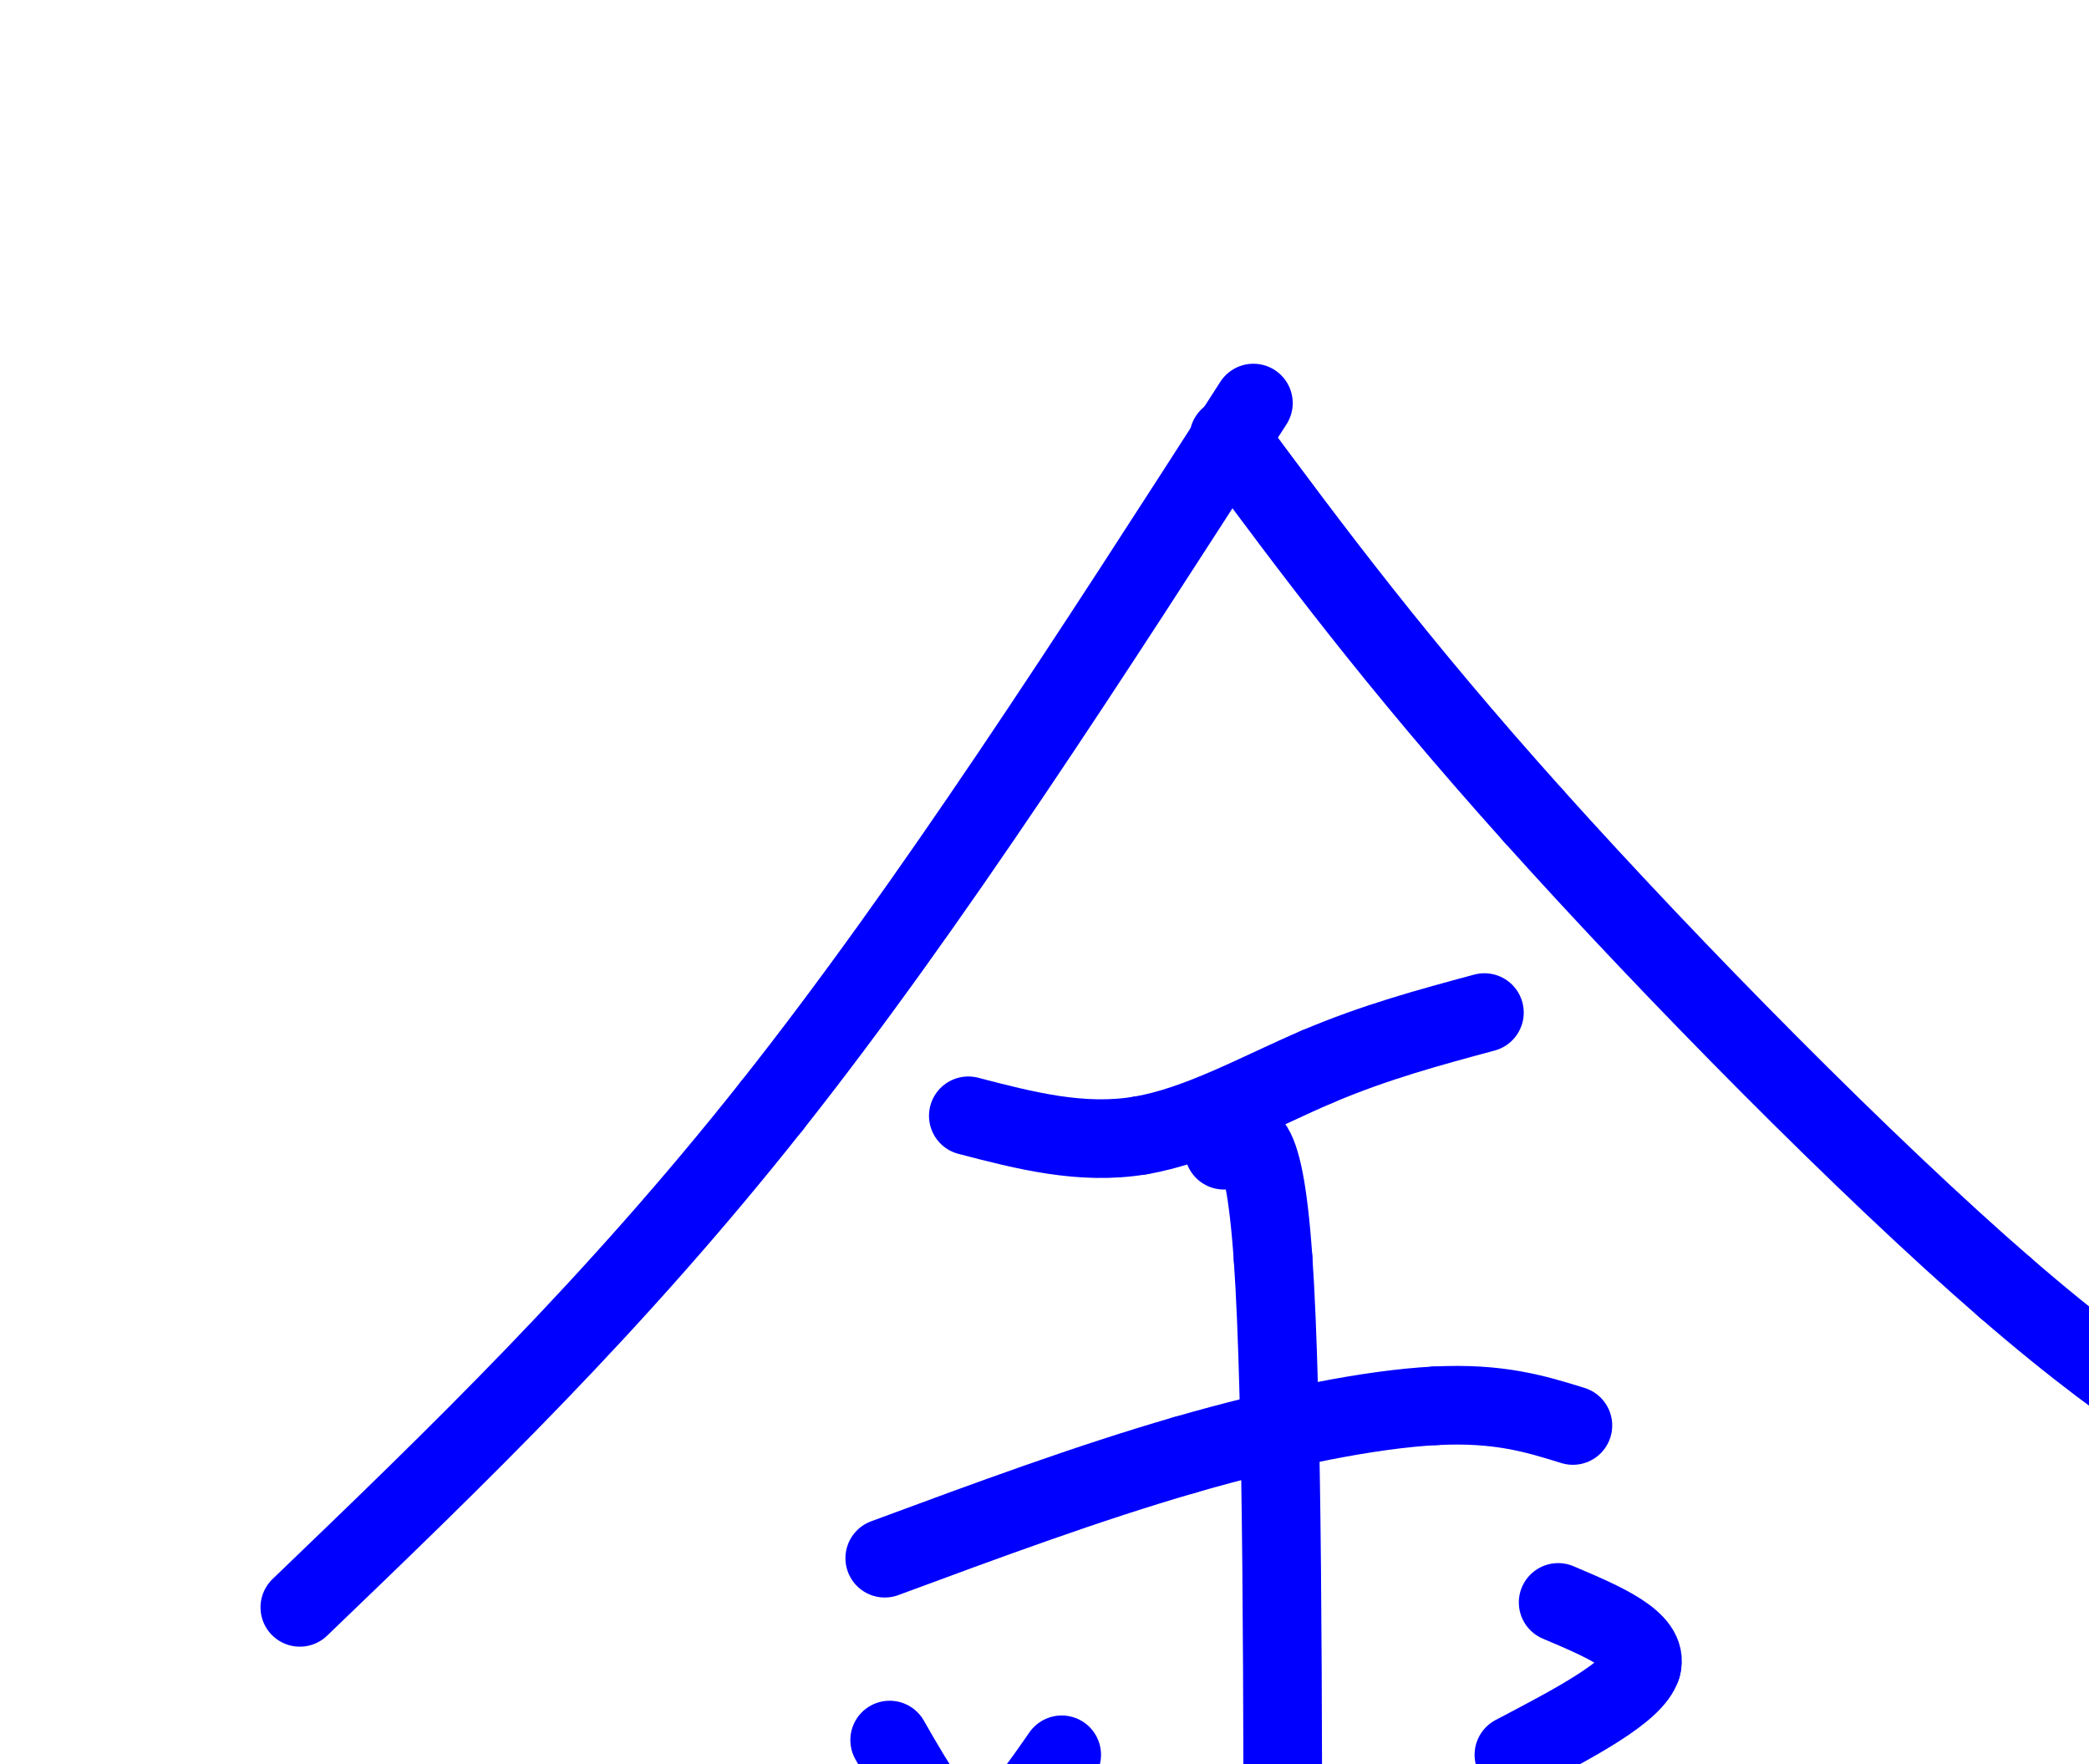
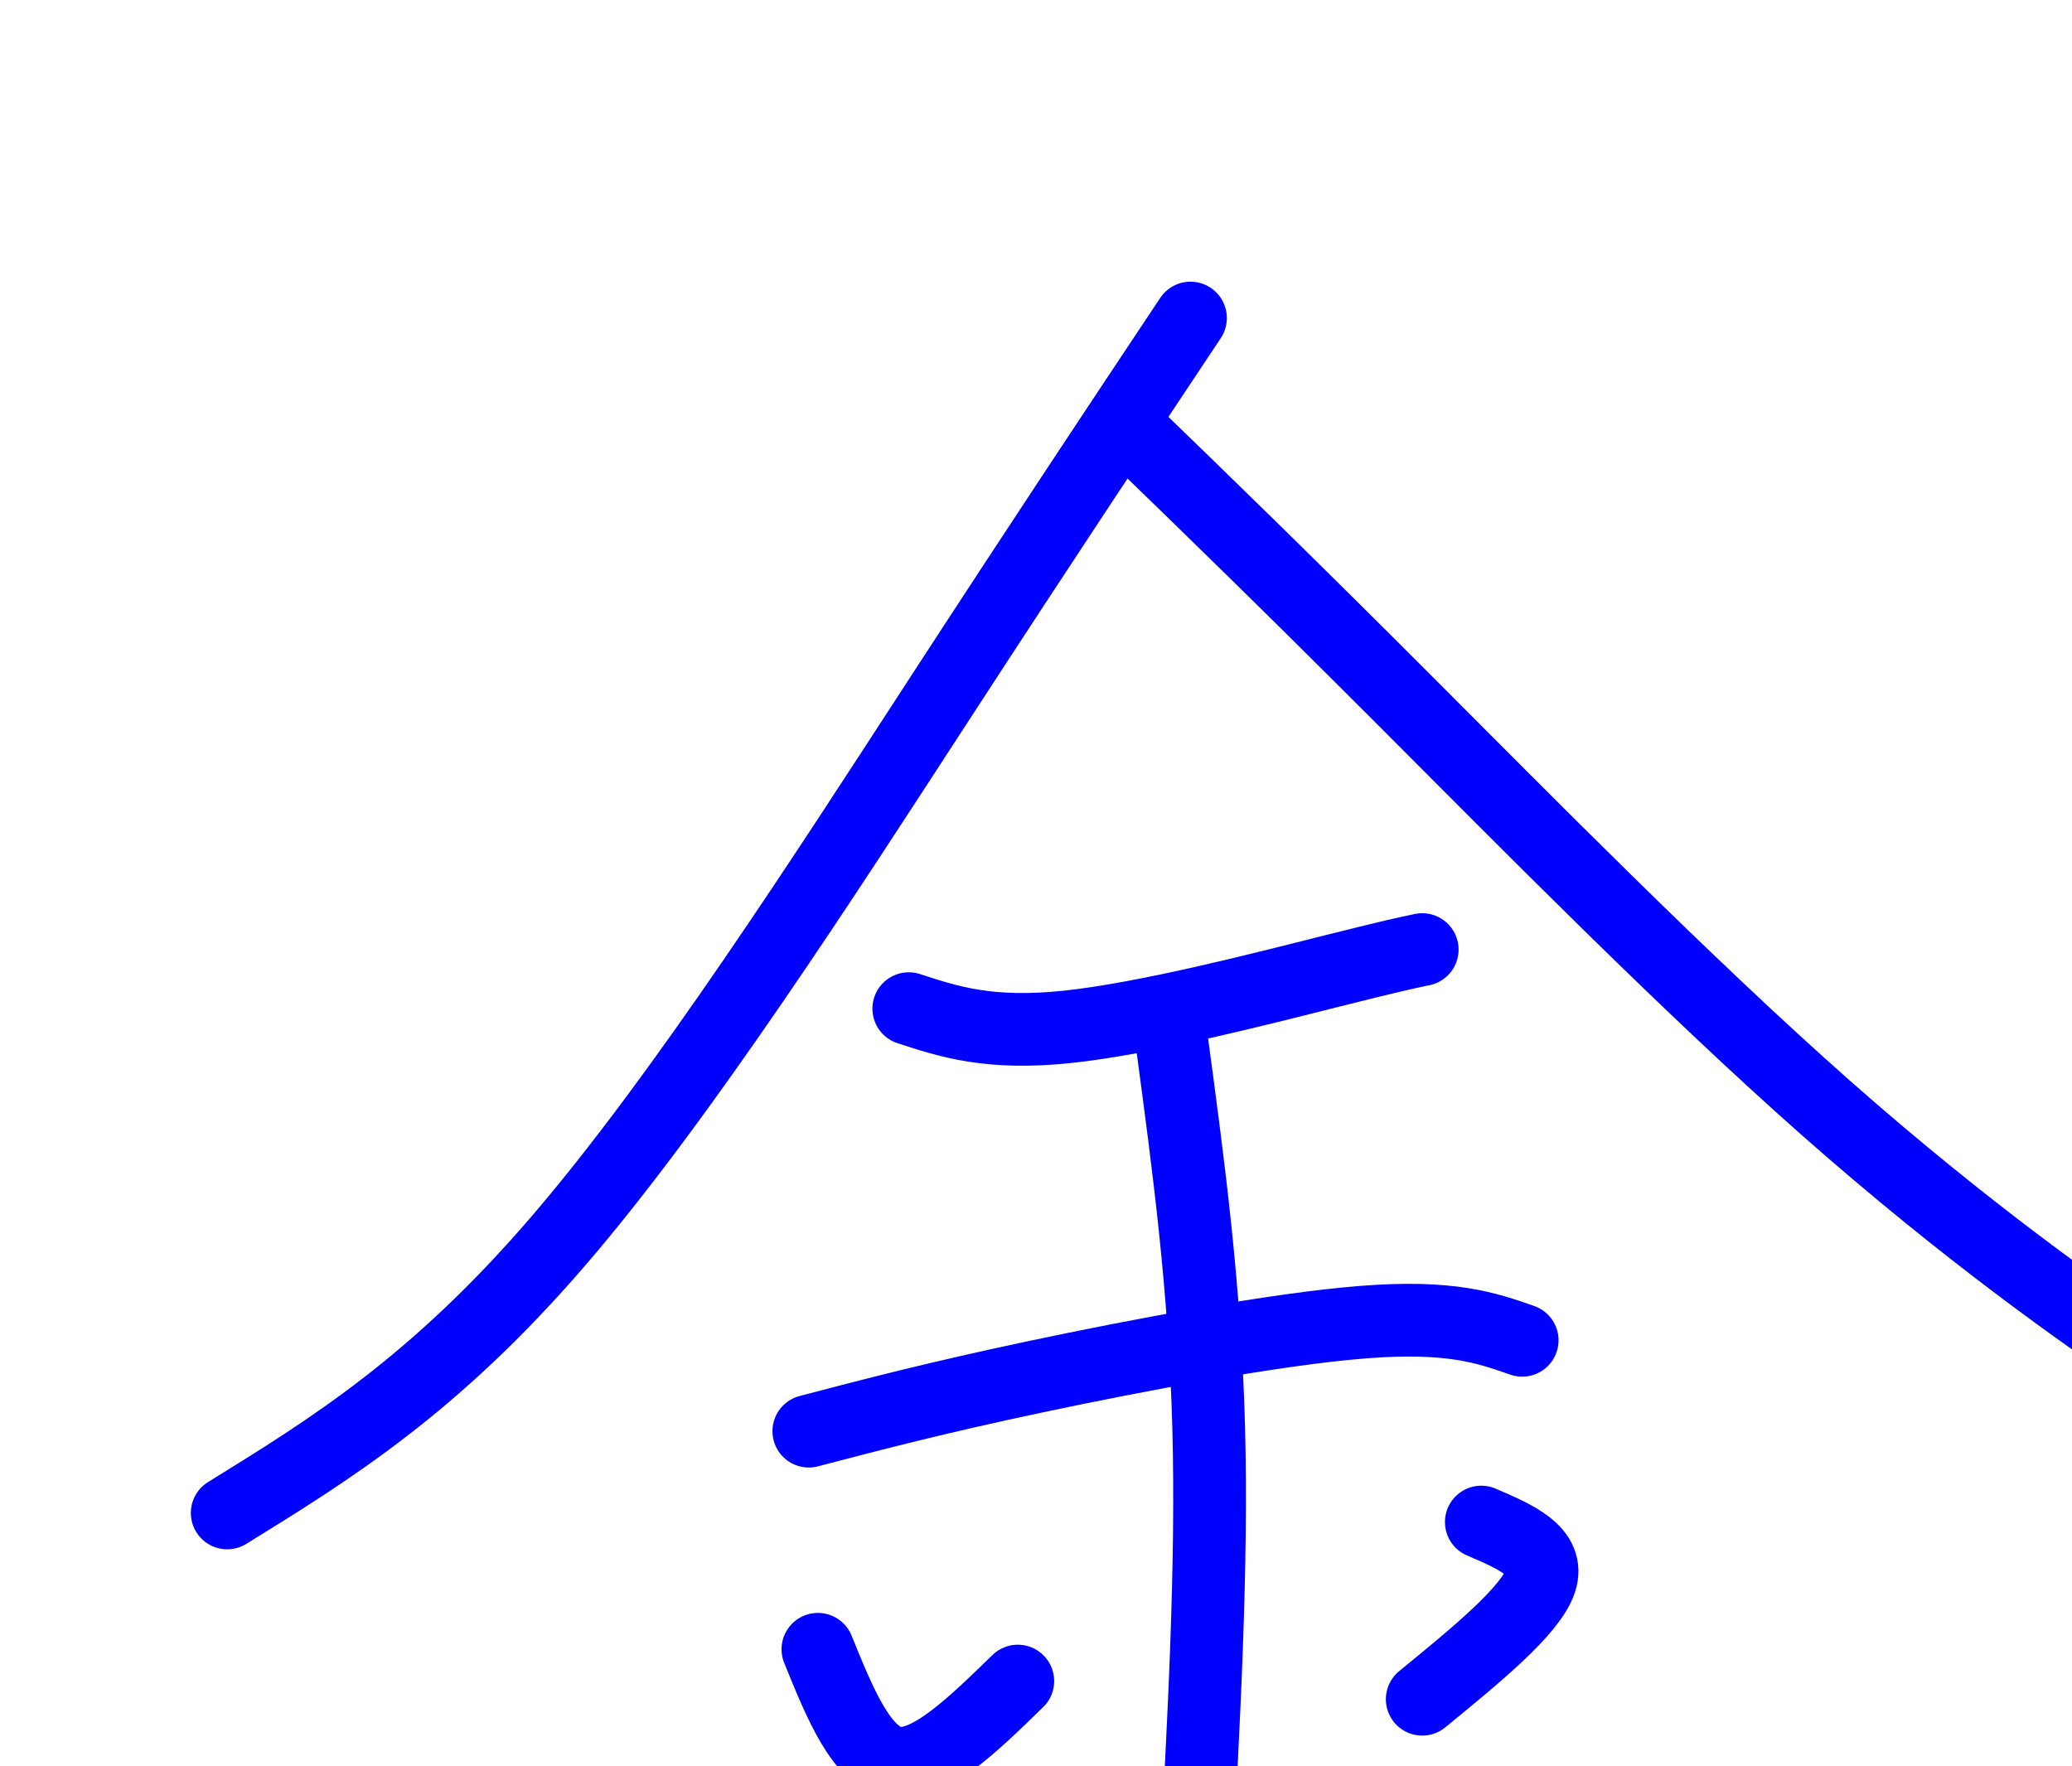
<svg xmlns="http://www.w3.org/2000/svg" viewbox="0 0 512 512">
-   <g id="b0">
-     <path fill="none" stroke="blue" stroke-width="16" stroke-linecap="round" d="M 255 82 C 222.17 133.08 189.33 184.17 157 225" />
-     <path fill="none" stroke="blue" stroke-width="16" stroke-linecap="round" d="M 157 225 C 124.67 265.83 92.83 296.42 61 327" />
-   </g>
-   <g id="b1">
-     <path fill="none" stroke="blue" stroke-width="16" stroke-linecap="round" d="M 250 89 C 266.89 111.78 283.78 134.56 312 166" />
-     <path fill="none" stroke="blue" stroke-width="16" stroke-linecap="round" d="M 312 166 C 340.22 197.44 379.78 237.56 408 262" />
-     <path fill="none" stroke="blue" stroke-width="16" stroke-linecap="round" d="M 408 262 C 436.22 286.44 453.11 295.22 470 304" />
-   </g>
-   <g id="b2">
-     <path fill="none" stroke="blue" stroke-width="16" stroke-linecap="round" d="M 197 227 C 208.53 230.00 220.07 233.00 232 231" />
-     <path fill="none" stroke="blue" stroke-width="16" stroke-linecap="round" d="M 232 231 C 243.93 229.00 256.27 222.00 268 217" />
-     <path fill="none" stroke="blue" stroke-width="16" stroke-linecap="round" d="M 268 217 C 279.73 212.00 290.87 209.00 302 206" />
-   </g>
-   <g id="b3">
-     <path fill="none" stroke="blue" stroke-width="16" stroke-linecap="round" d="M 180 317 C 200.71 309.33 221.42 301.67 241 296" />
-     <path fill="none" stroke="blue" stroke-width="16" stroke-linecap="round" d="M 241 296 C 260.58 290.33 279.02 286.67 292 286" />
-     <path fill="none" stroke="blue" stroke-width="16" stroke-linecap="round" d="M 292 286 C 304.98 285.33 312.49 287.67 320 290" />
-   </g>
-   <g id="b4">
-     <path fill="none" stroke="blue" stroke-width="16" stroke-linecap="round" d="M 249 234 C 253.00 230.67 257.00 227.33 259 256" />
-     <path fill="none" stroke="blue" stroke-width="16" stroke-linecap="round" d="M 259 256 C 261.00 284.67 261.00 345.33 261 406" />
-   </g>
-   <g id="b5">
-     <path fill="none" stroke="blue" stroke-width="16" stroke-linecap="round" d="M 181 354 C 186.58 363.75 192.17 373.50 198 374" />
-     <path fill="none" stroke="blue" stroke-width="16" stroke-linecap="round" d="M 198 374 C 203.83 374.50 209.92 365.75 216 357" />
-   </g>
-   <g id="b6">
-     <path fill="none" stroke="blue" stroke-width="16" stroke-linecap="round" d="M 317 326 C 326.25 329.92 335.50 333.83 334 339" />
-     <path fill="none" stroke="blue" stroke-width="16" stroke-linecap="round" d="M 334 339 C 332.50 344.17 320.25 350.58 308 357" />
-   </g>
-   <g id="b7">
-     <path fill="none" stroke="blue" stroke-width="16" stroke-linecap="round" d="M 149 425 C 185.44 419.53 221.89 414.07 255 411" />
-     <path fill="none" stroke="blue" stroke-width="16" stroke-linecap="round" d="M 255 411 C 288.11 407.93 317.89 407.27 336 408" />
-     <path fill="none" stroke="blue" stroke-width="16" stroke-linecap="round" d="M 336 408 C 354.11 408.73 360.56 410.87 367 413" />
-   </g>
+   <path fill="none" stroke="blue" stroke-width="16" stroke-linecap="round" d="M 262 70 C 245.96 94.11 229.91 118.22 206 155 182.09 191.78 150.31 241.22 123 273 95.69 304.78 72.84 318.89 50 333" />
+   <path fill="none" stroke="blue" stroke-width="16" stroke-linecap="round" d="M 249 95 C 265.85 111.33 282.70 127.67 309 154 335.30 180.33 371.04 216.67 402 244 432.96 271.33 459.13 289.67 473 299 486.87 308.33 488.43 308.67 490 309" />
+   <path fill="none" stroke="blue" stroke-width="16" stroke-linecap="round" d="M 200 222 C 208.91 224.91 217.82 227.82 235 226 252.18 224.18 277.62 217.62 292 214 306.38 210.38 309.69 209.69 313 209" />
+   <path fill="none" stroke="blue" stroke-width="16" stroke-linecap="round" d="M 178 315 C 191.89 311.36 205.78 307.71 228 303 250.22 298.29 280.78 292.51 300 291 319.22 289.49 327.11 292.24 335 295" />
+   <path fill="none" stroke="blue" stroke-width="16" stroke-linecap="round" d="M 258 230 C 261.58 256.67 265.17 283.33 266 314 266.83 344.67 264.92 379.33 263 414" />
+   <path fill="none" stroke="blue" stroke-width="16" stroke-linecap="round" d="M 180 363 C 184.83 374.92 189.67 386.83 197 388 204.33 389.17 214.17 379.58 224 370" />
+   <path fill="none" stroke="blue" stroke-width="16" stroke-linecap="round" d="M 326 335 C 333.58 338.25 341.17 341.50 339 348 336.83 354.50 324.92 364.25 313 374" />
+   <path fill="none" stroke="blue" stroke-width="16" stroke-linecap="round" d="M 151 443 C 177.60 436.44 204.20 429.89 231 426 257.80 422.11 284.80 420.89 310 422 335.20 423.11 358.60 426.56 382 430" />
</svg>
